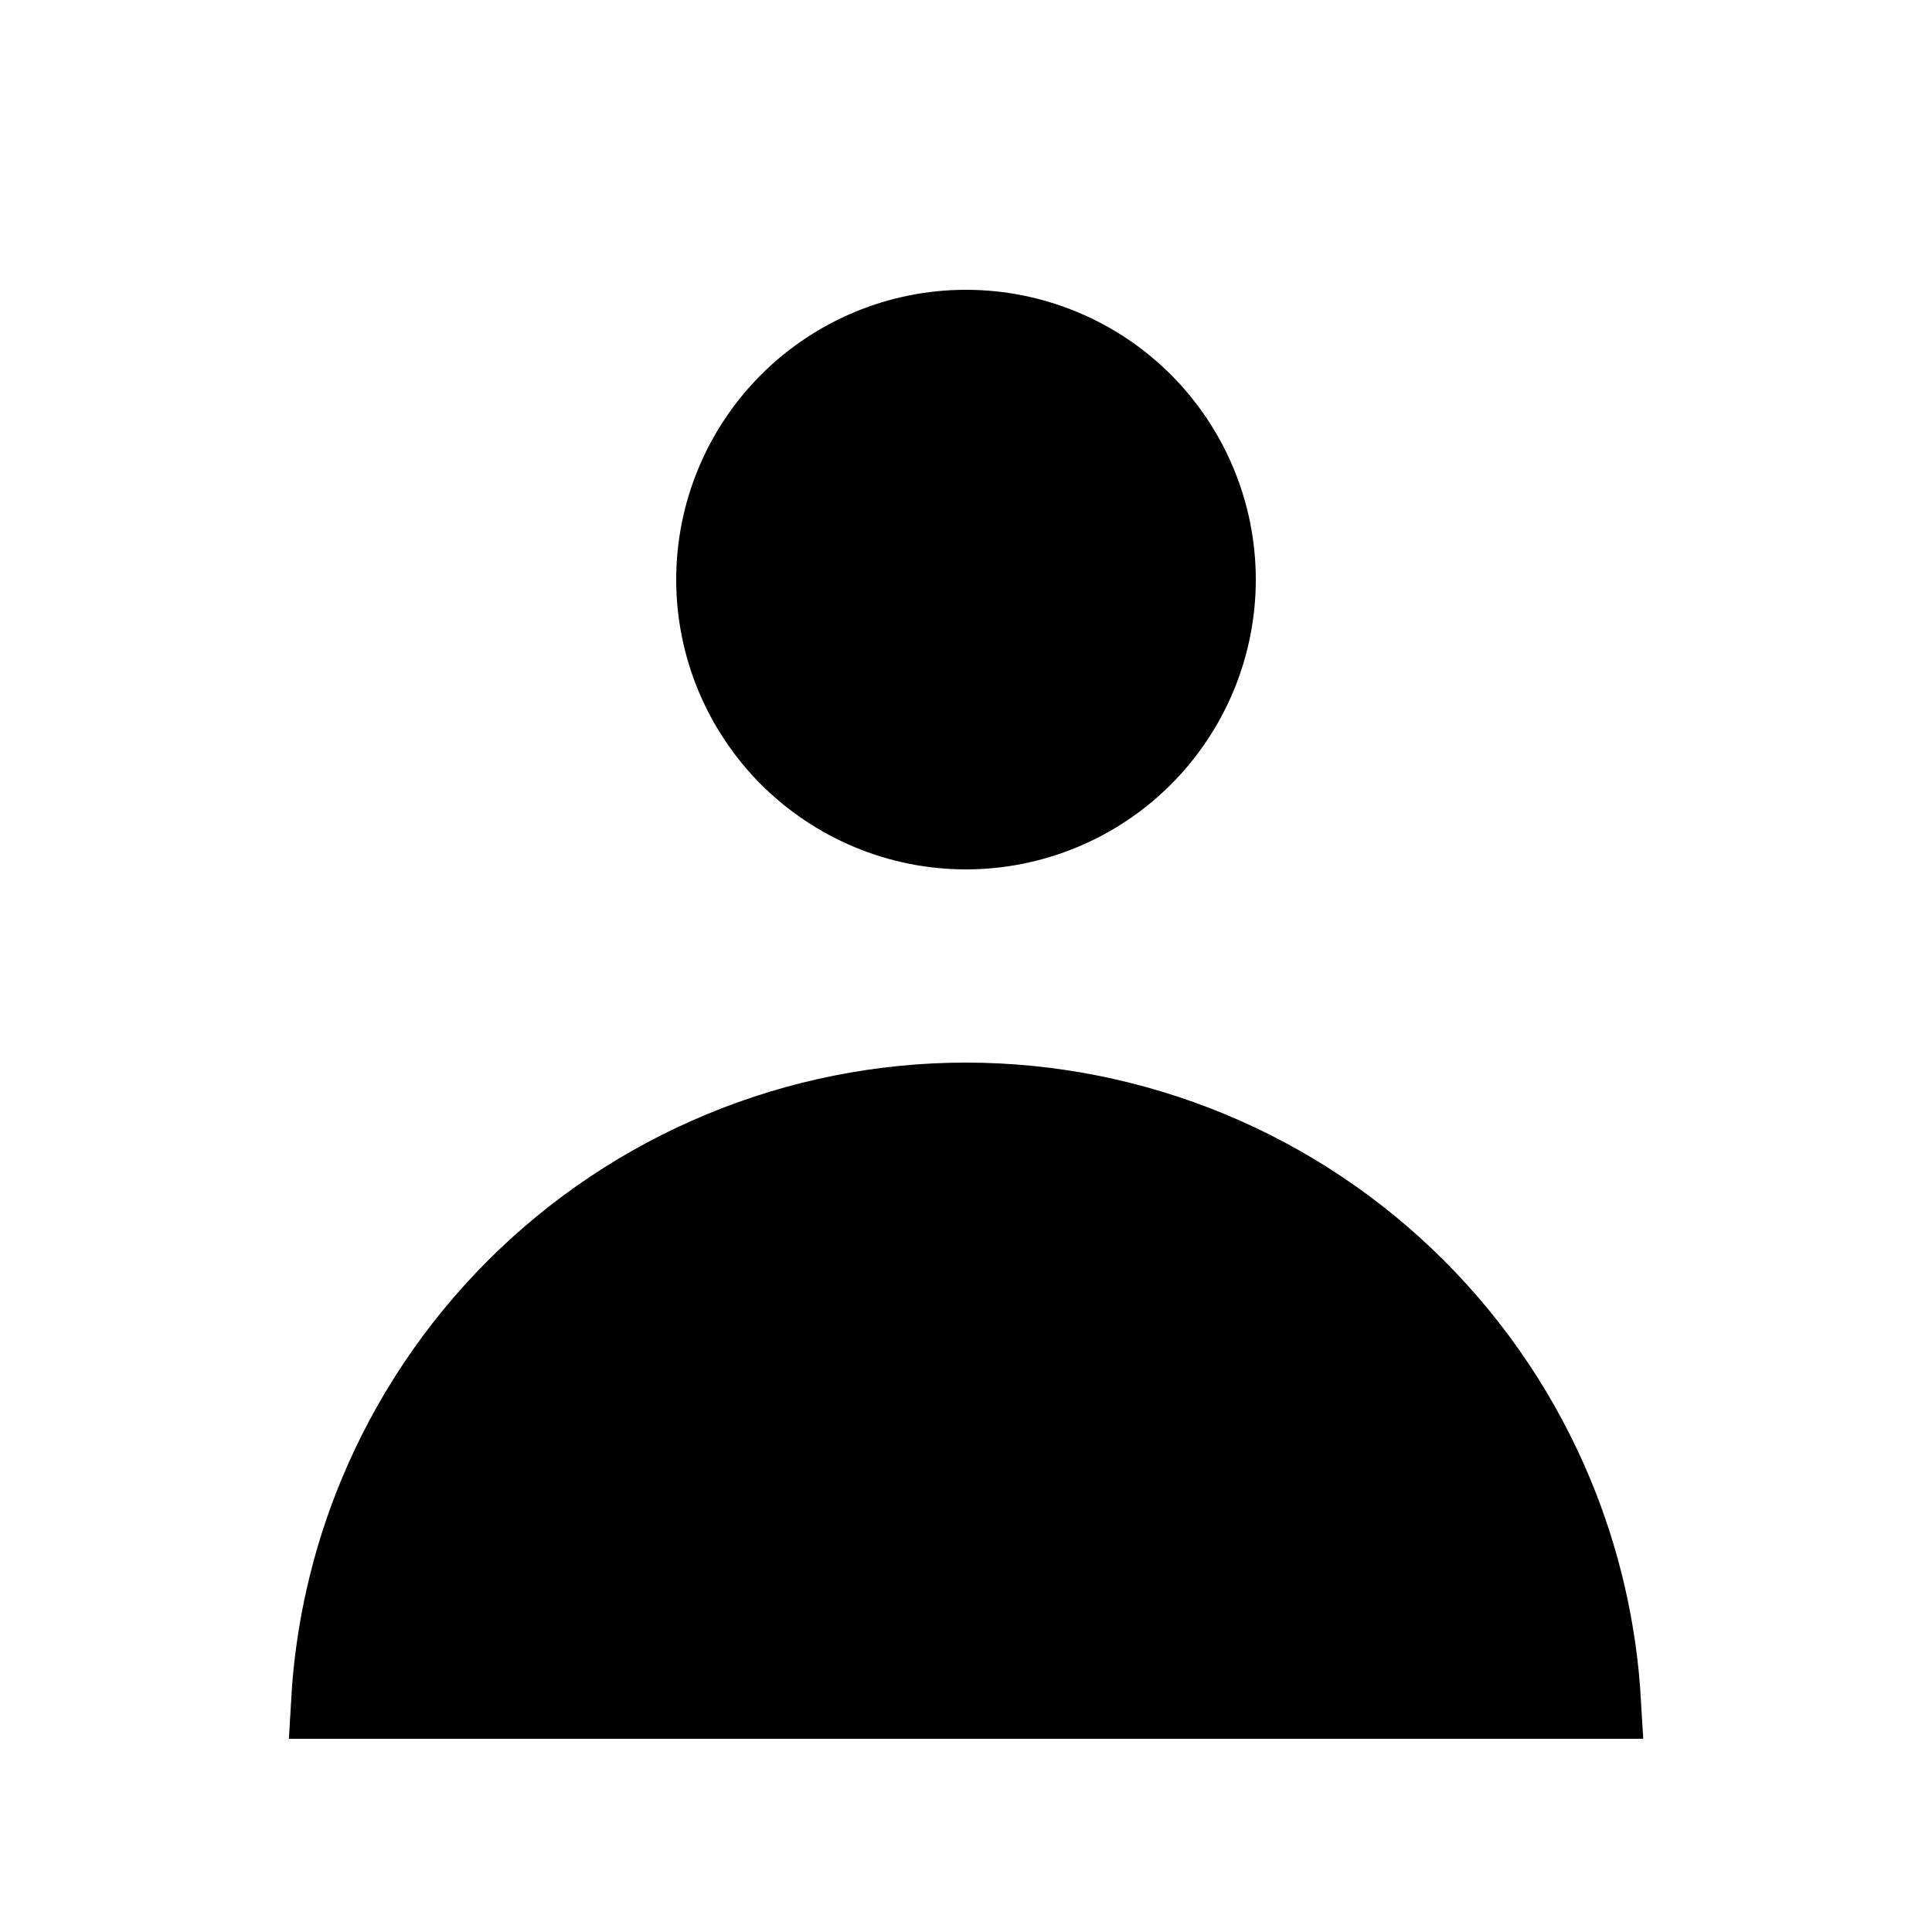
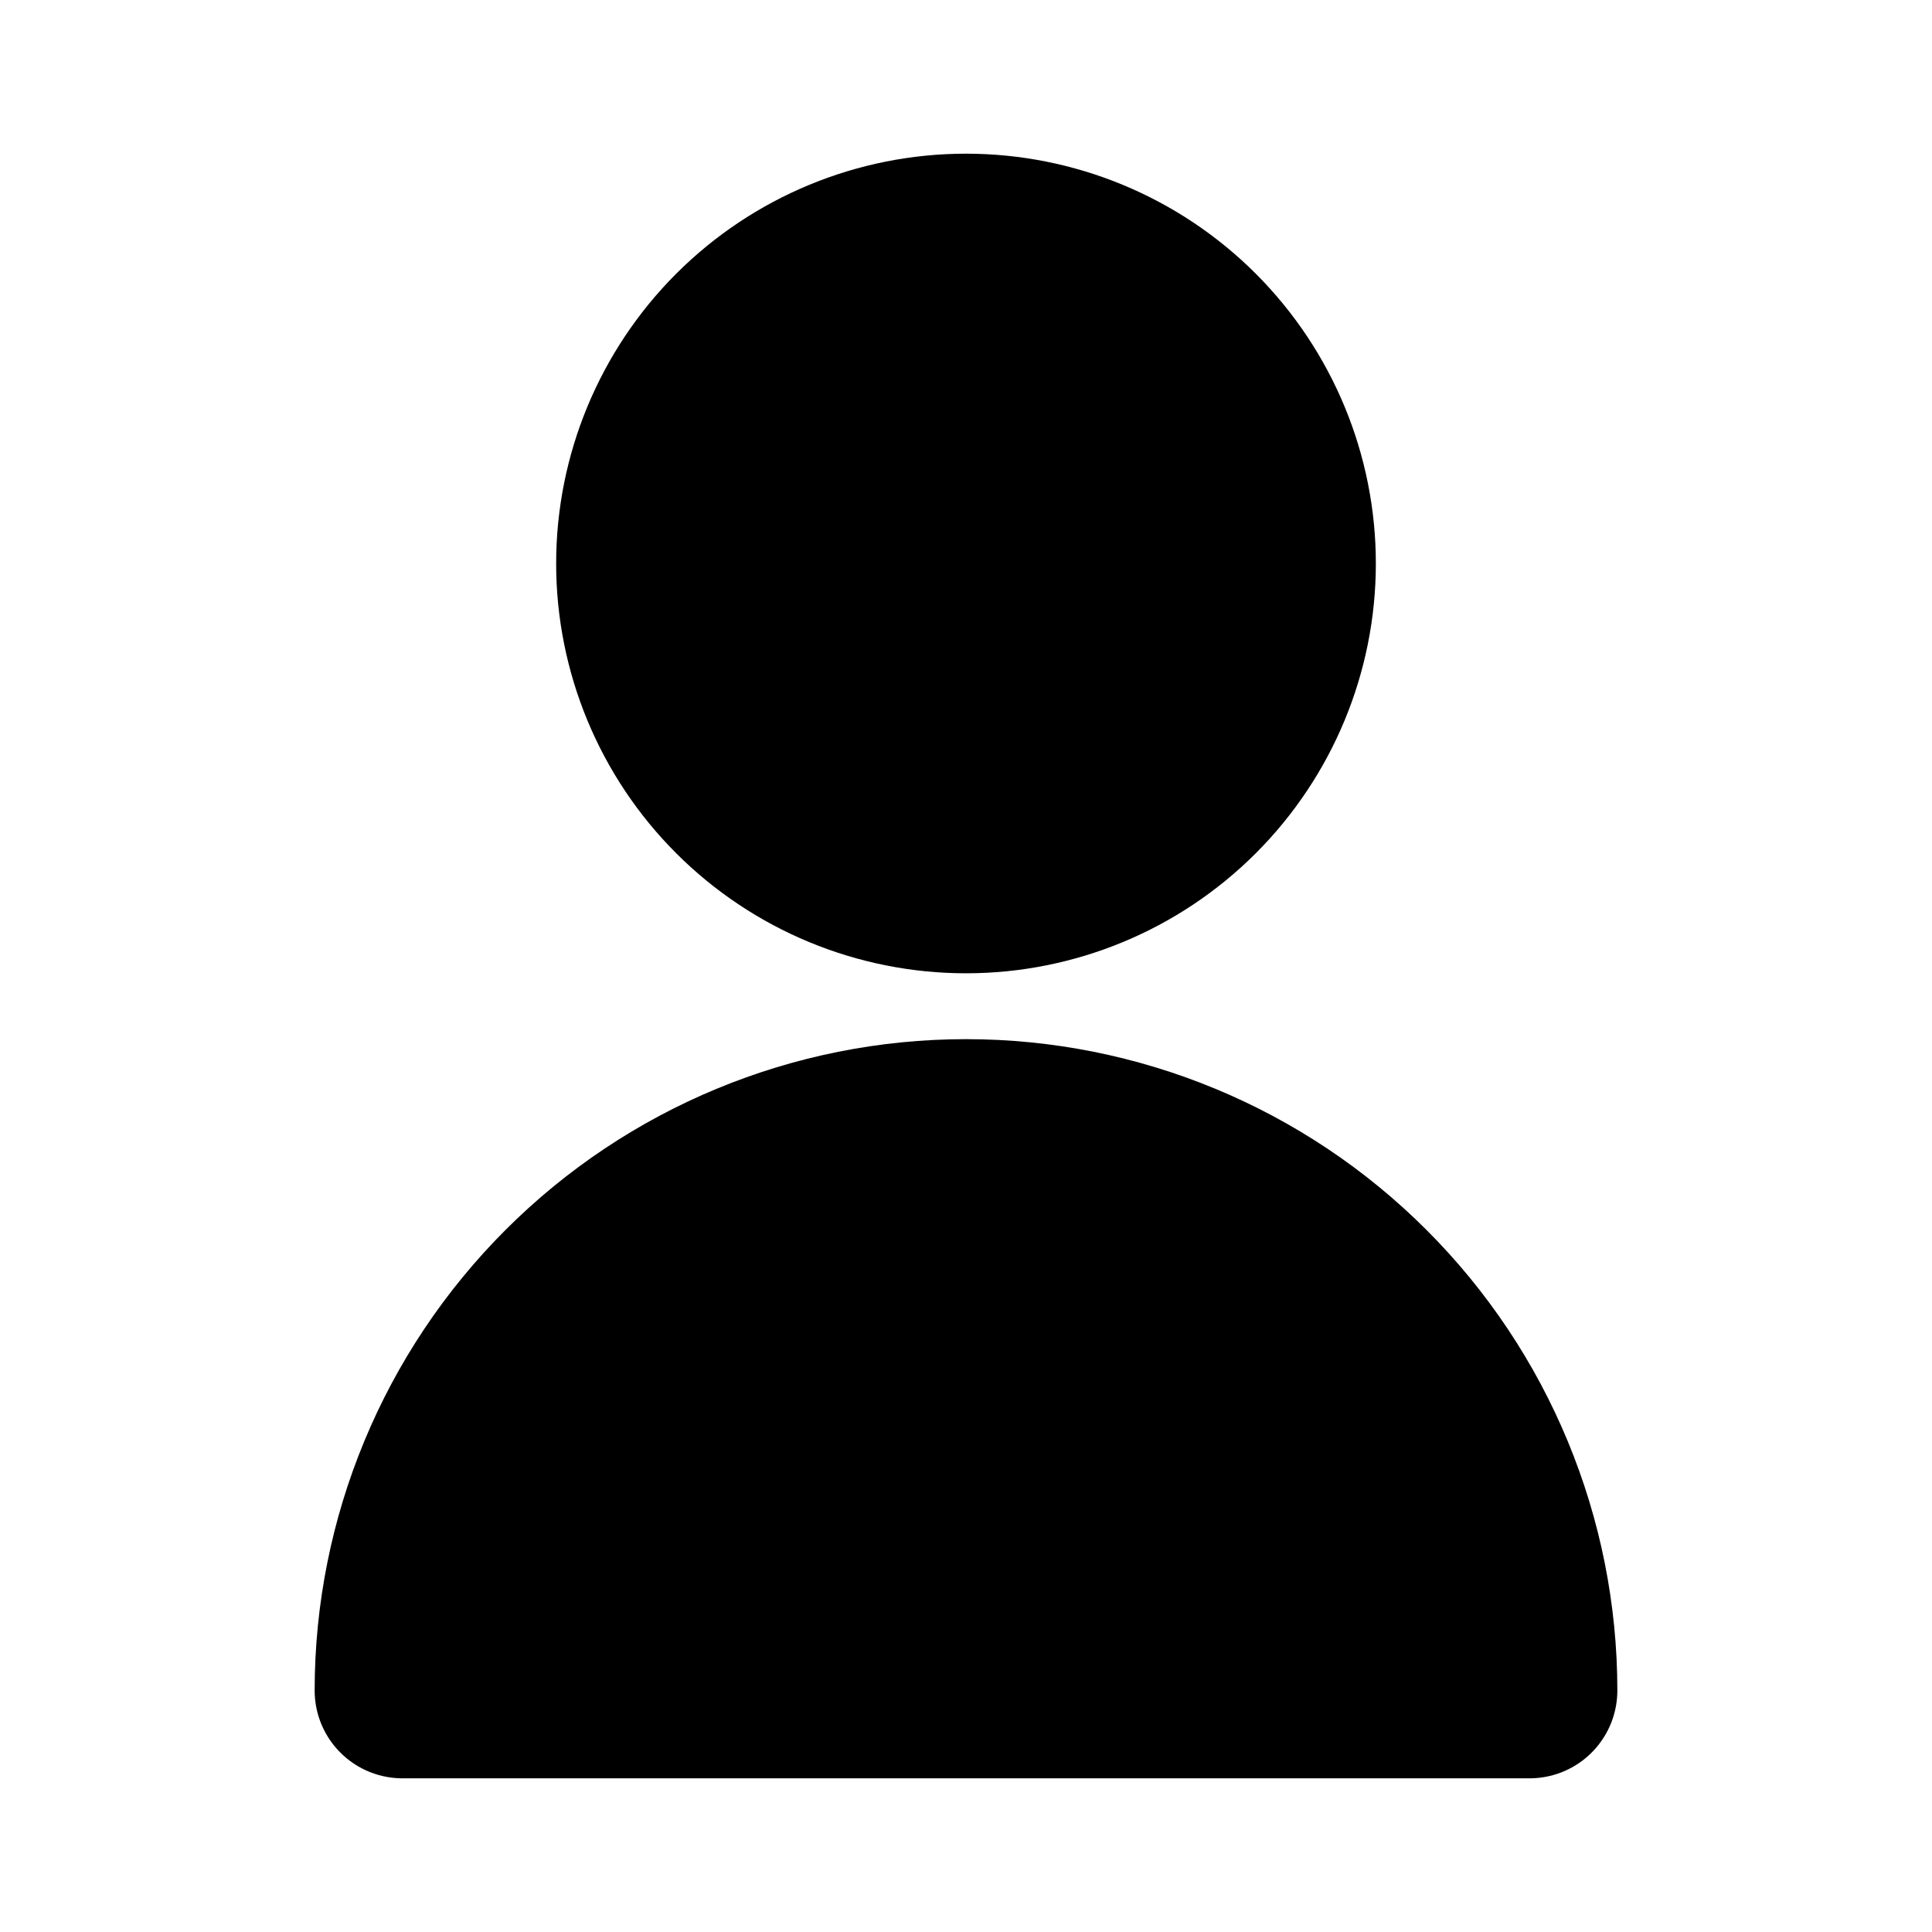
- <svg xmlns="http://www.w3.org/2000/svg" width="26" height="26" viewBox="0 0 26 26" fill="none">
-   <path d="M12.999 14.8C14.129 14.8 15.247 15.023 16.291 15.455C17.334 15.887 18.282 16.52 19.081 17.319C19.879 18.117 20.513 19.066 20.945 20.109C21.313 20.998 21.528 21.942 21.584 22.9H4.417C4.472 21.942 4.686 20.998 5.054 20.109C5.486 19.066 6.12 18.117 6.918 17.319C7.717 16.52 8.665 15.887 9.709 15.455C10.752 15.023 11.87 14.8 12.999 14.8ZM12.999 4.4C13.901 4.4 14.766 4.758 15.404 5.396C16.041 6.034 16.4 6.899 16.4 7.8C16.4 8.702 16.041 9.566 15.404 10.204C14.766 10.841 13.901 11.2 12.999 11.2C12.098 11.2 11.234 10.841 10.596 10.204C9.959 9.566 9.6 8.702 9.6 7.8C9.6 6.899 9.959 6.034 10.596 5.396C11.234 4.759 12.098 4.4 12.999 4.4Z" fill="black" stroke="black" />
+ <svg xmlns="http://www.w3.org/2000/svg" width="22" height="22" viewBox="0 0 22 22" fill="none">
+   <path d="M14.667 6.417C14.667 7.389 14.28 8.322 13.593 9.009C12.905 9.697 11.973 10.083 11 10.083C10.028 10.083 9.095 9.697 8.407 9.009C7.72 8.322 7.333 7.389 7.333 6.417C7.333 5.444 7.72 4.512 8.407 3.824C9.095 3.136 10.028 2.75 11 2.75C11.973 2.75 12.905 3.136 13.593 3.824C14.28 4.512 14.667 5.444 14.667 6.417ZM11 12.833C9.298 12.833 7.666 13.509 6.463 14.713C5.26 15.916 4.583 17.548 4.583 19.25H17.417C17.417 17.548 16.741 15.916 15.537 14.713C14.334 13.509 12.702 12.833 11 12.833Z" fill="black" stroke="black" stroke-width="2" stroke-linecap="round" stroke-linejoin="round" />
</svg>
